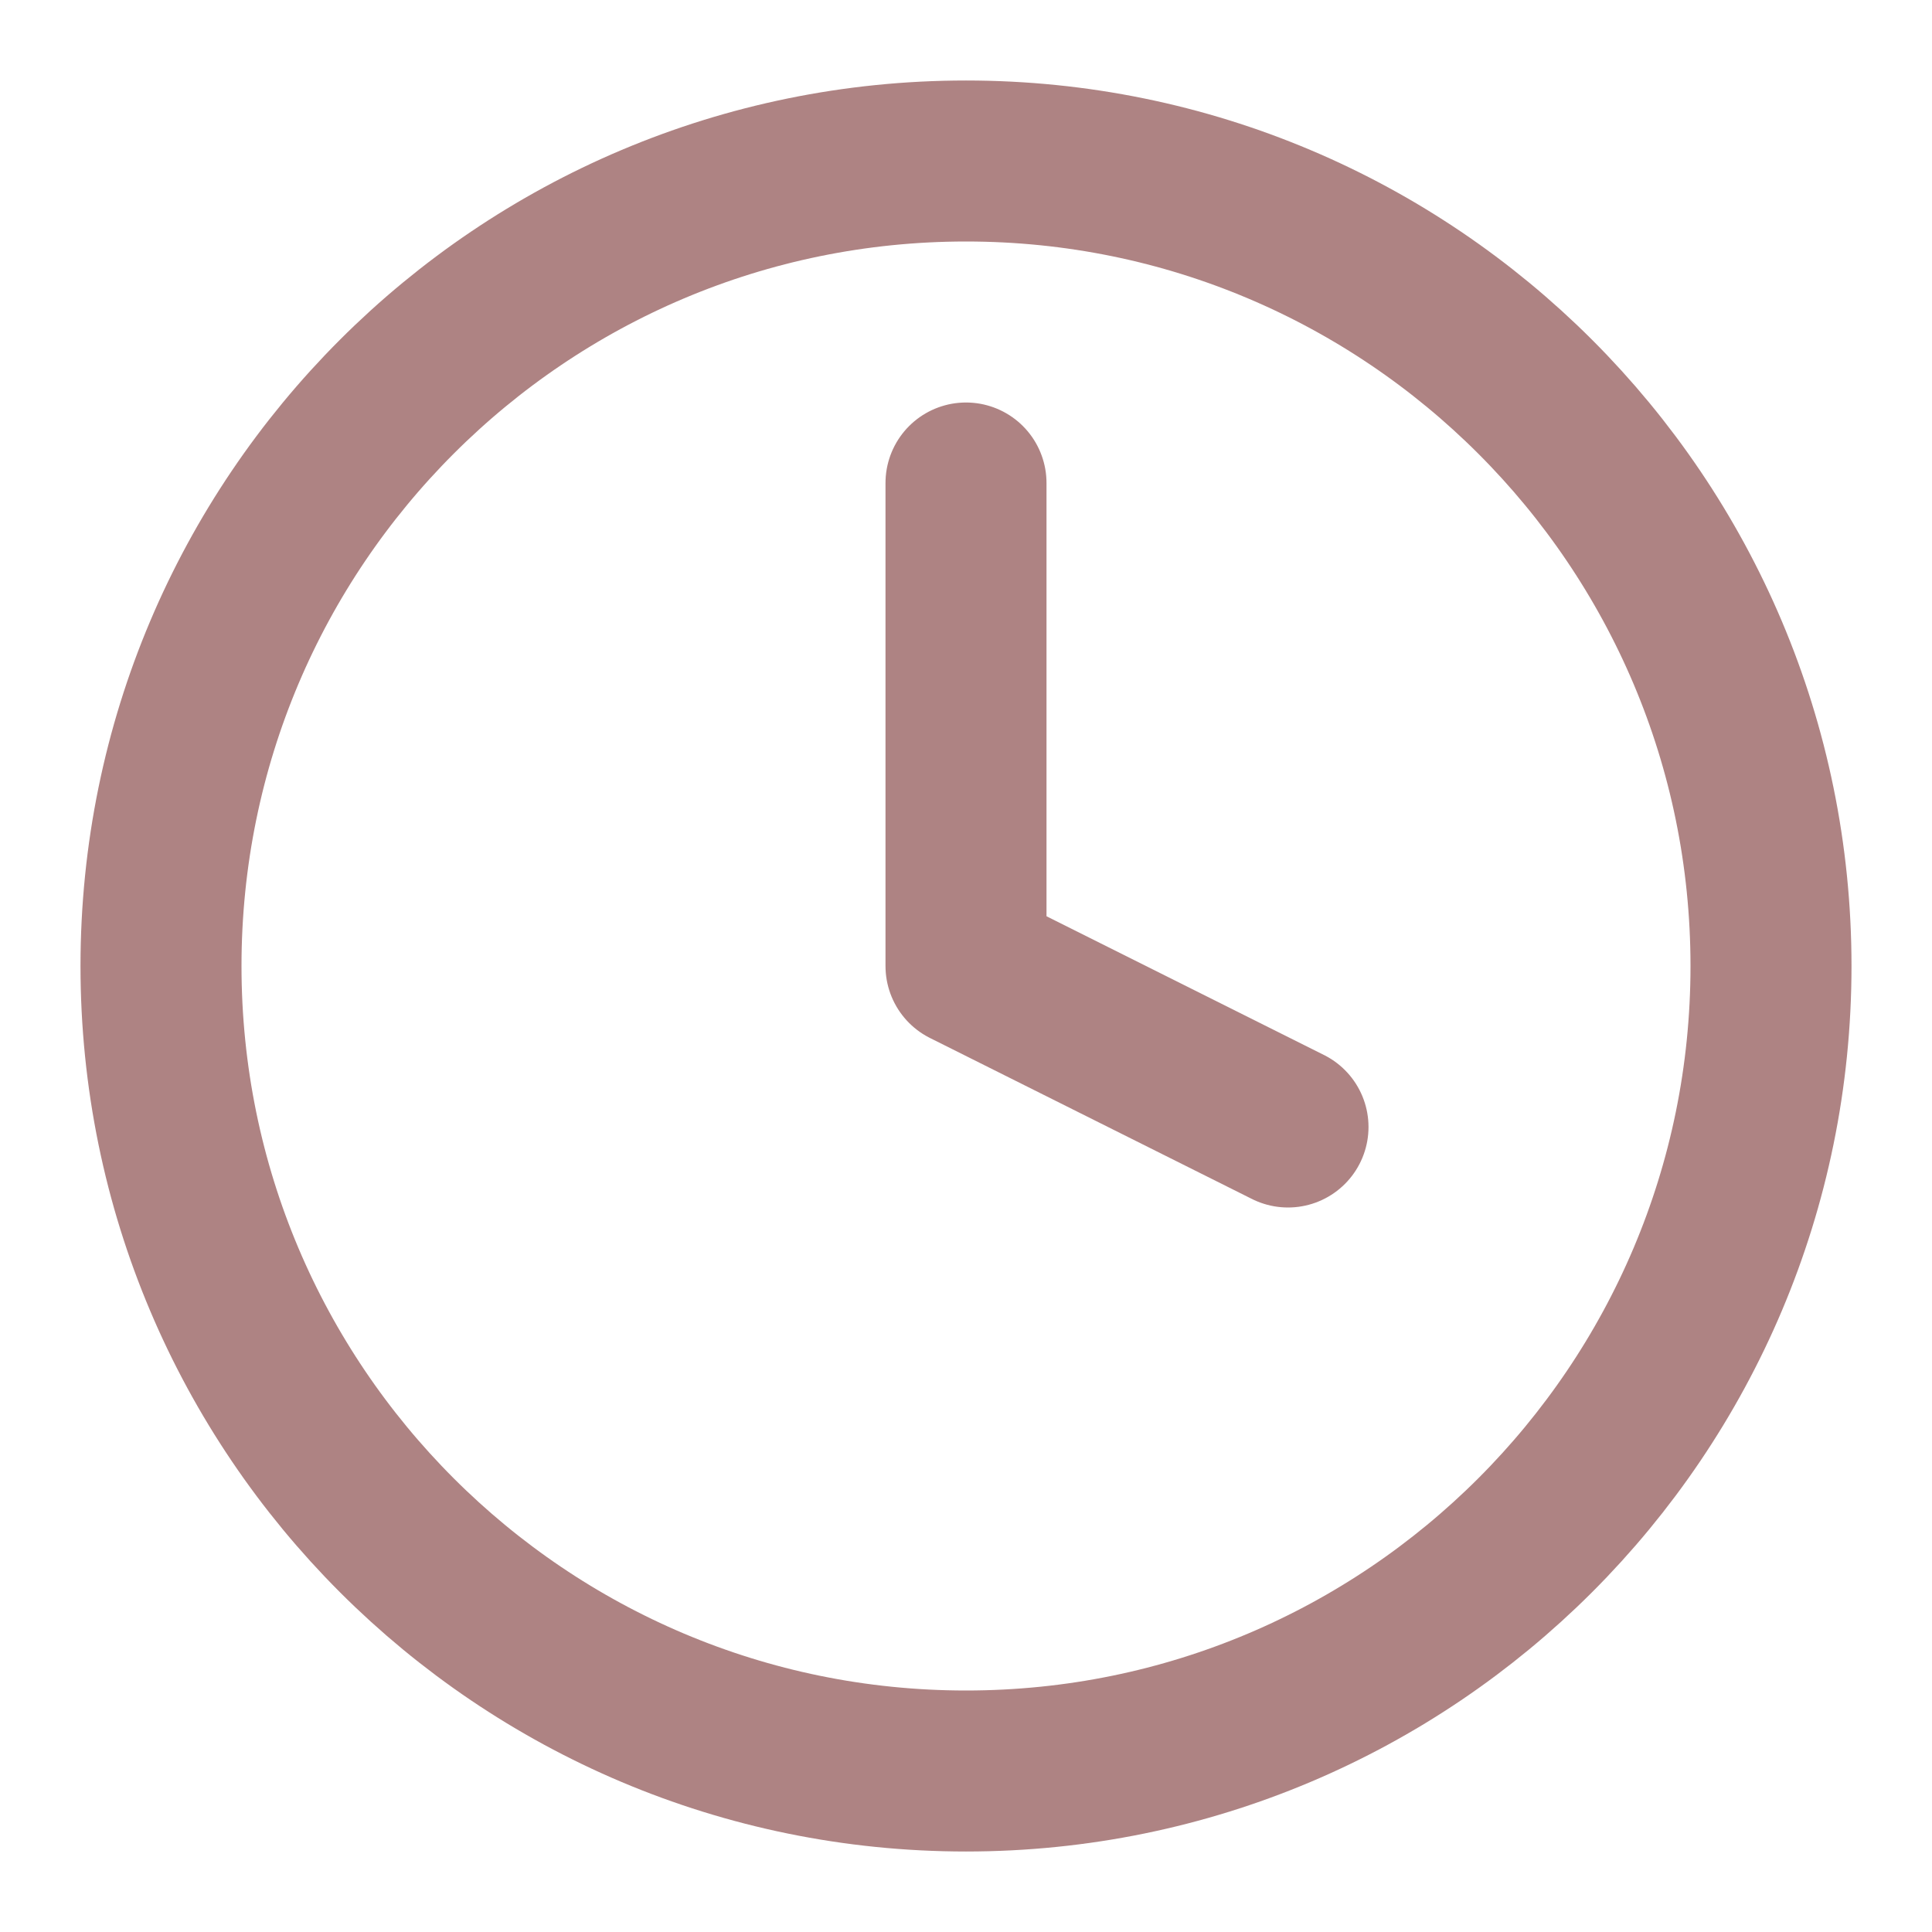
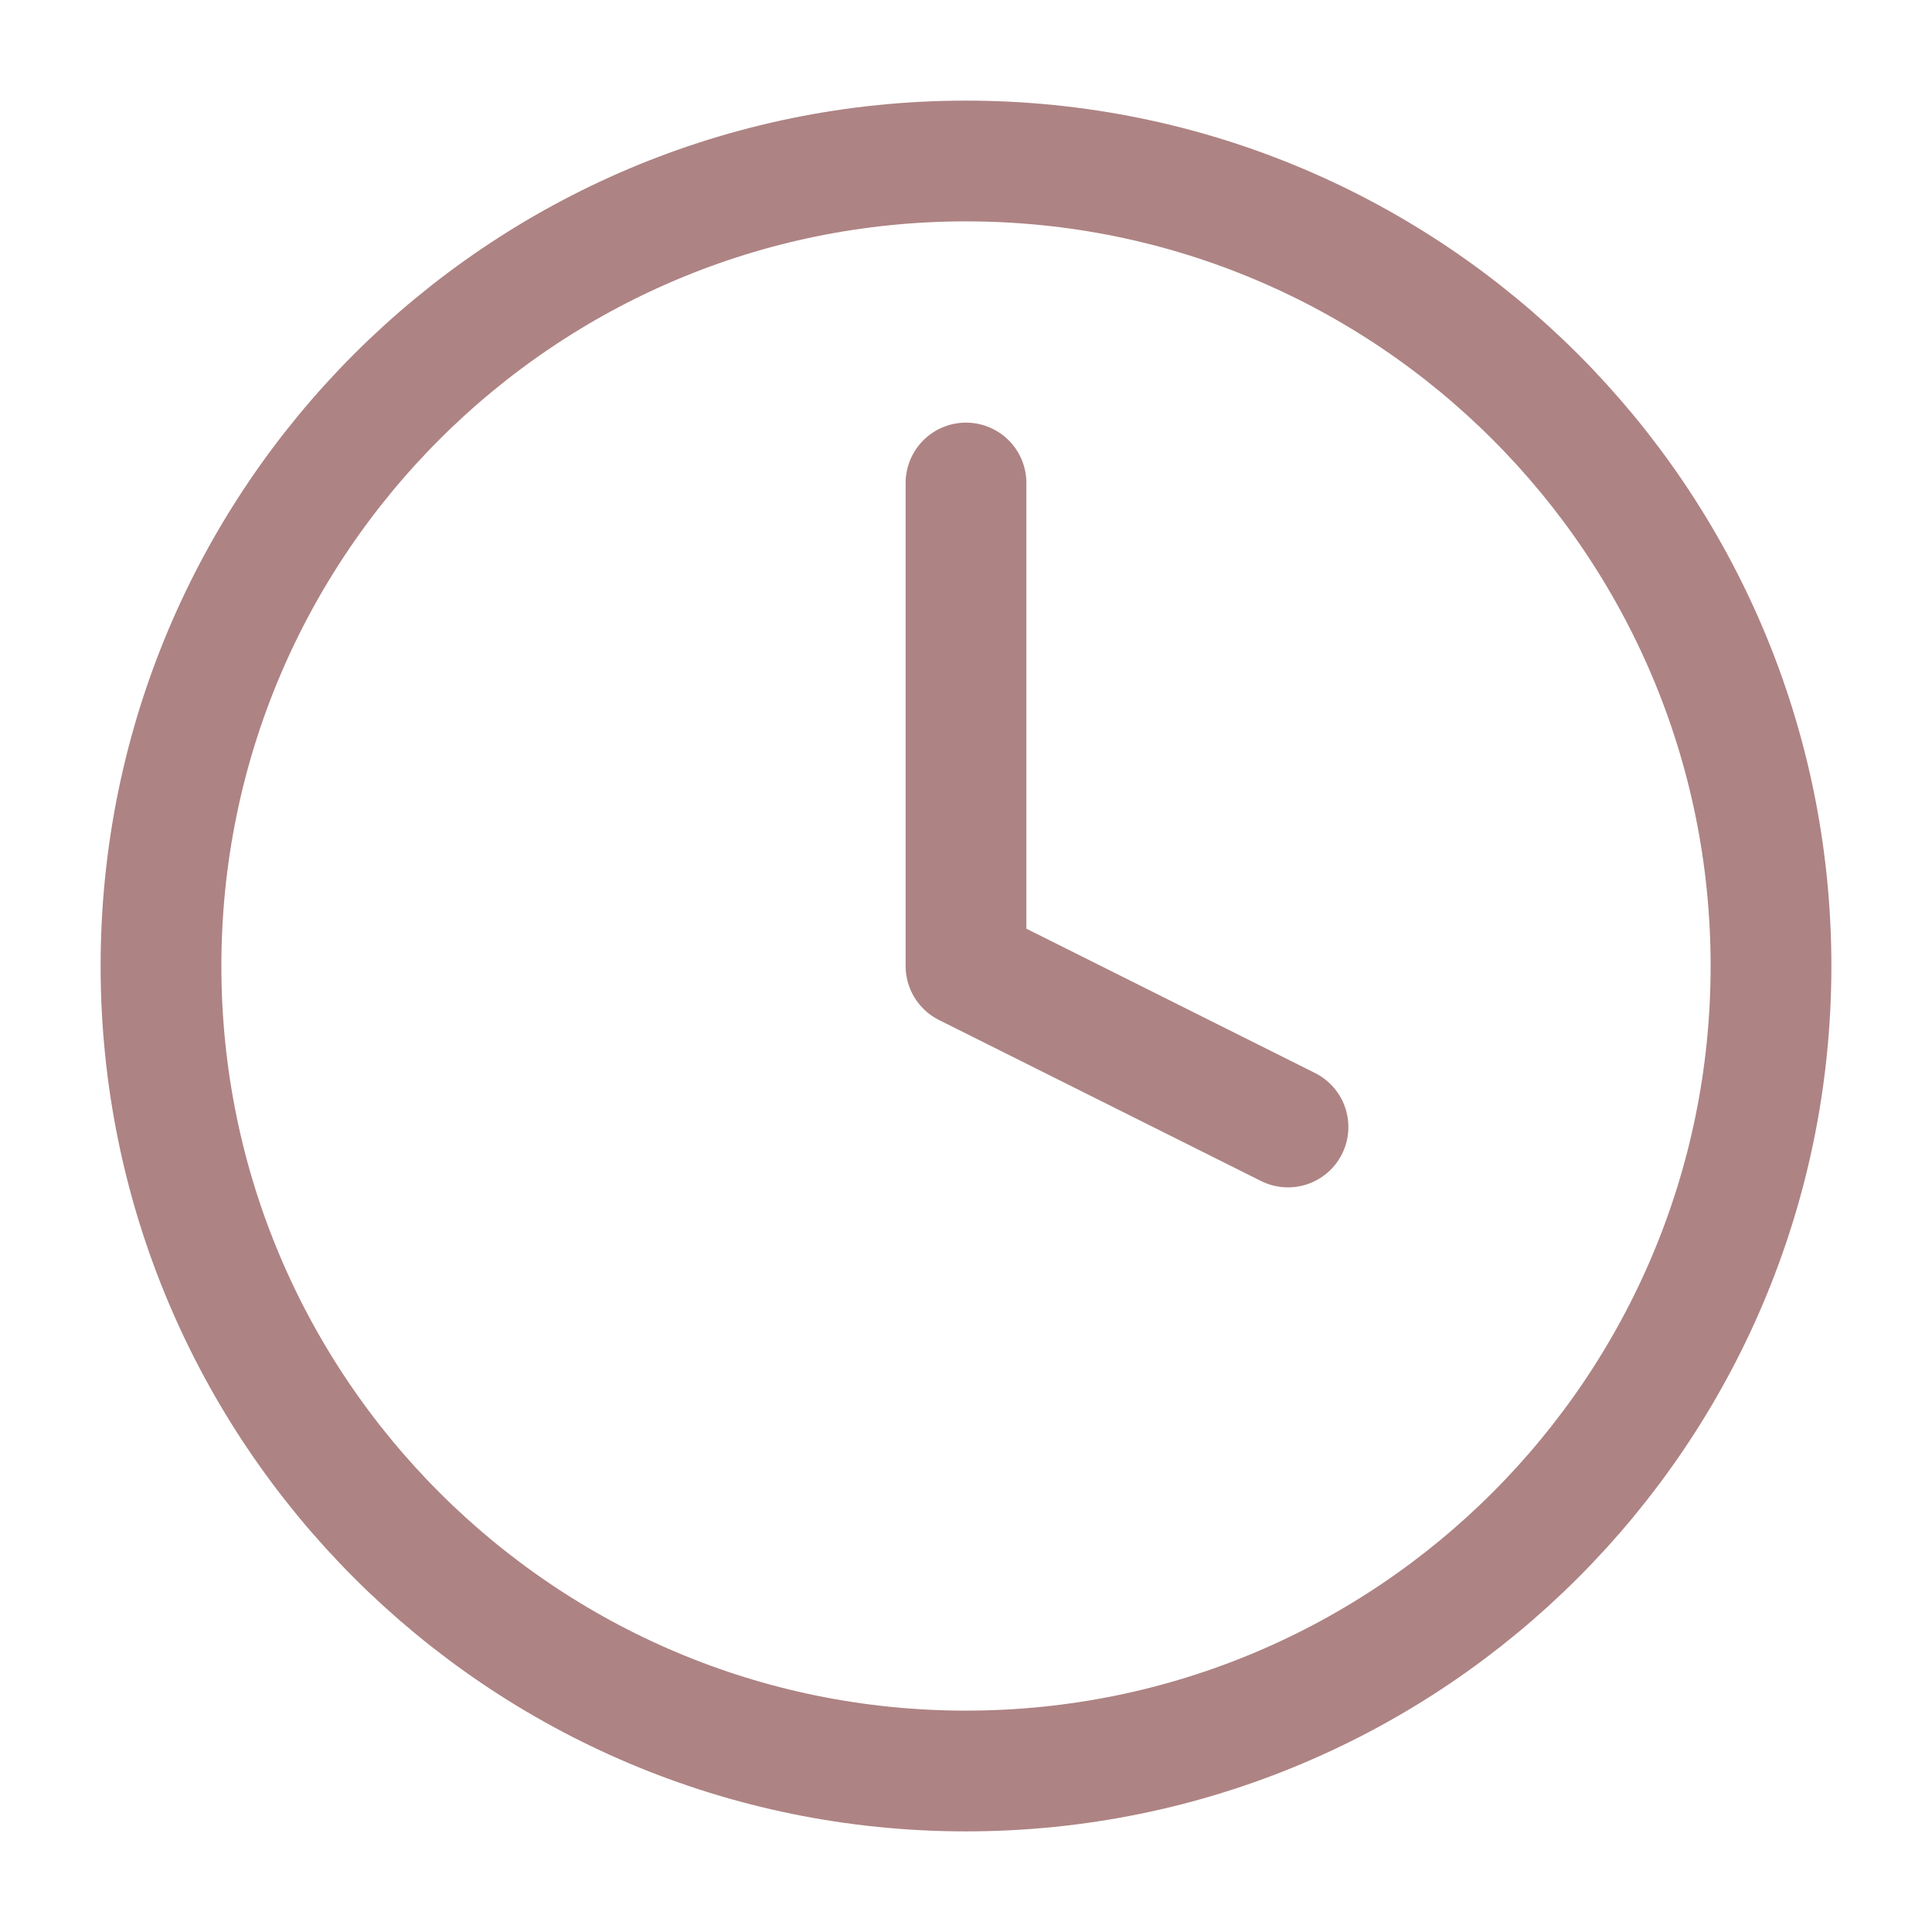
<svg xmlns="http://www.w3.org/2000/svg" preserveAspectRatio="none" overflow="visible" style="display: block;" width="24" height="24" viewBox="0 0 24 24" fill="none">
  <g id="lucide/clock">
-     <path id="Vector" d="M12 6V12L16 14M22 12C22 17.523 17.523 22 12 22C6.477 22 2 17.523 2 12C2 6.477 6.477 2 12 2C17.523 2 22 6.477 22 12Z" stroke-width="2" stroke-linecap="round" stroke-linejoin="round" stroke="#AE8383" />
+     <path id="Vector" d="M12 6V12L16 14M22 12C22 17.523 17.523 22 12 22C6.477 22 2 17.523 2 12C2 6.477 6.477 2 12 2C17.523 2 22 6.477 22 12Z" stroke-width="1.5" stroke-linecap="round" stroke-linejoin="round" stroke="#AE8383" />
  </g>
</svg>
